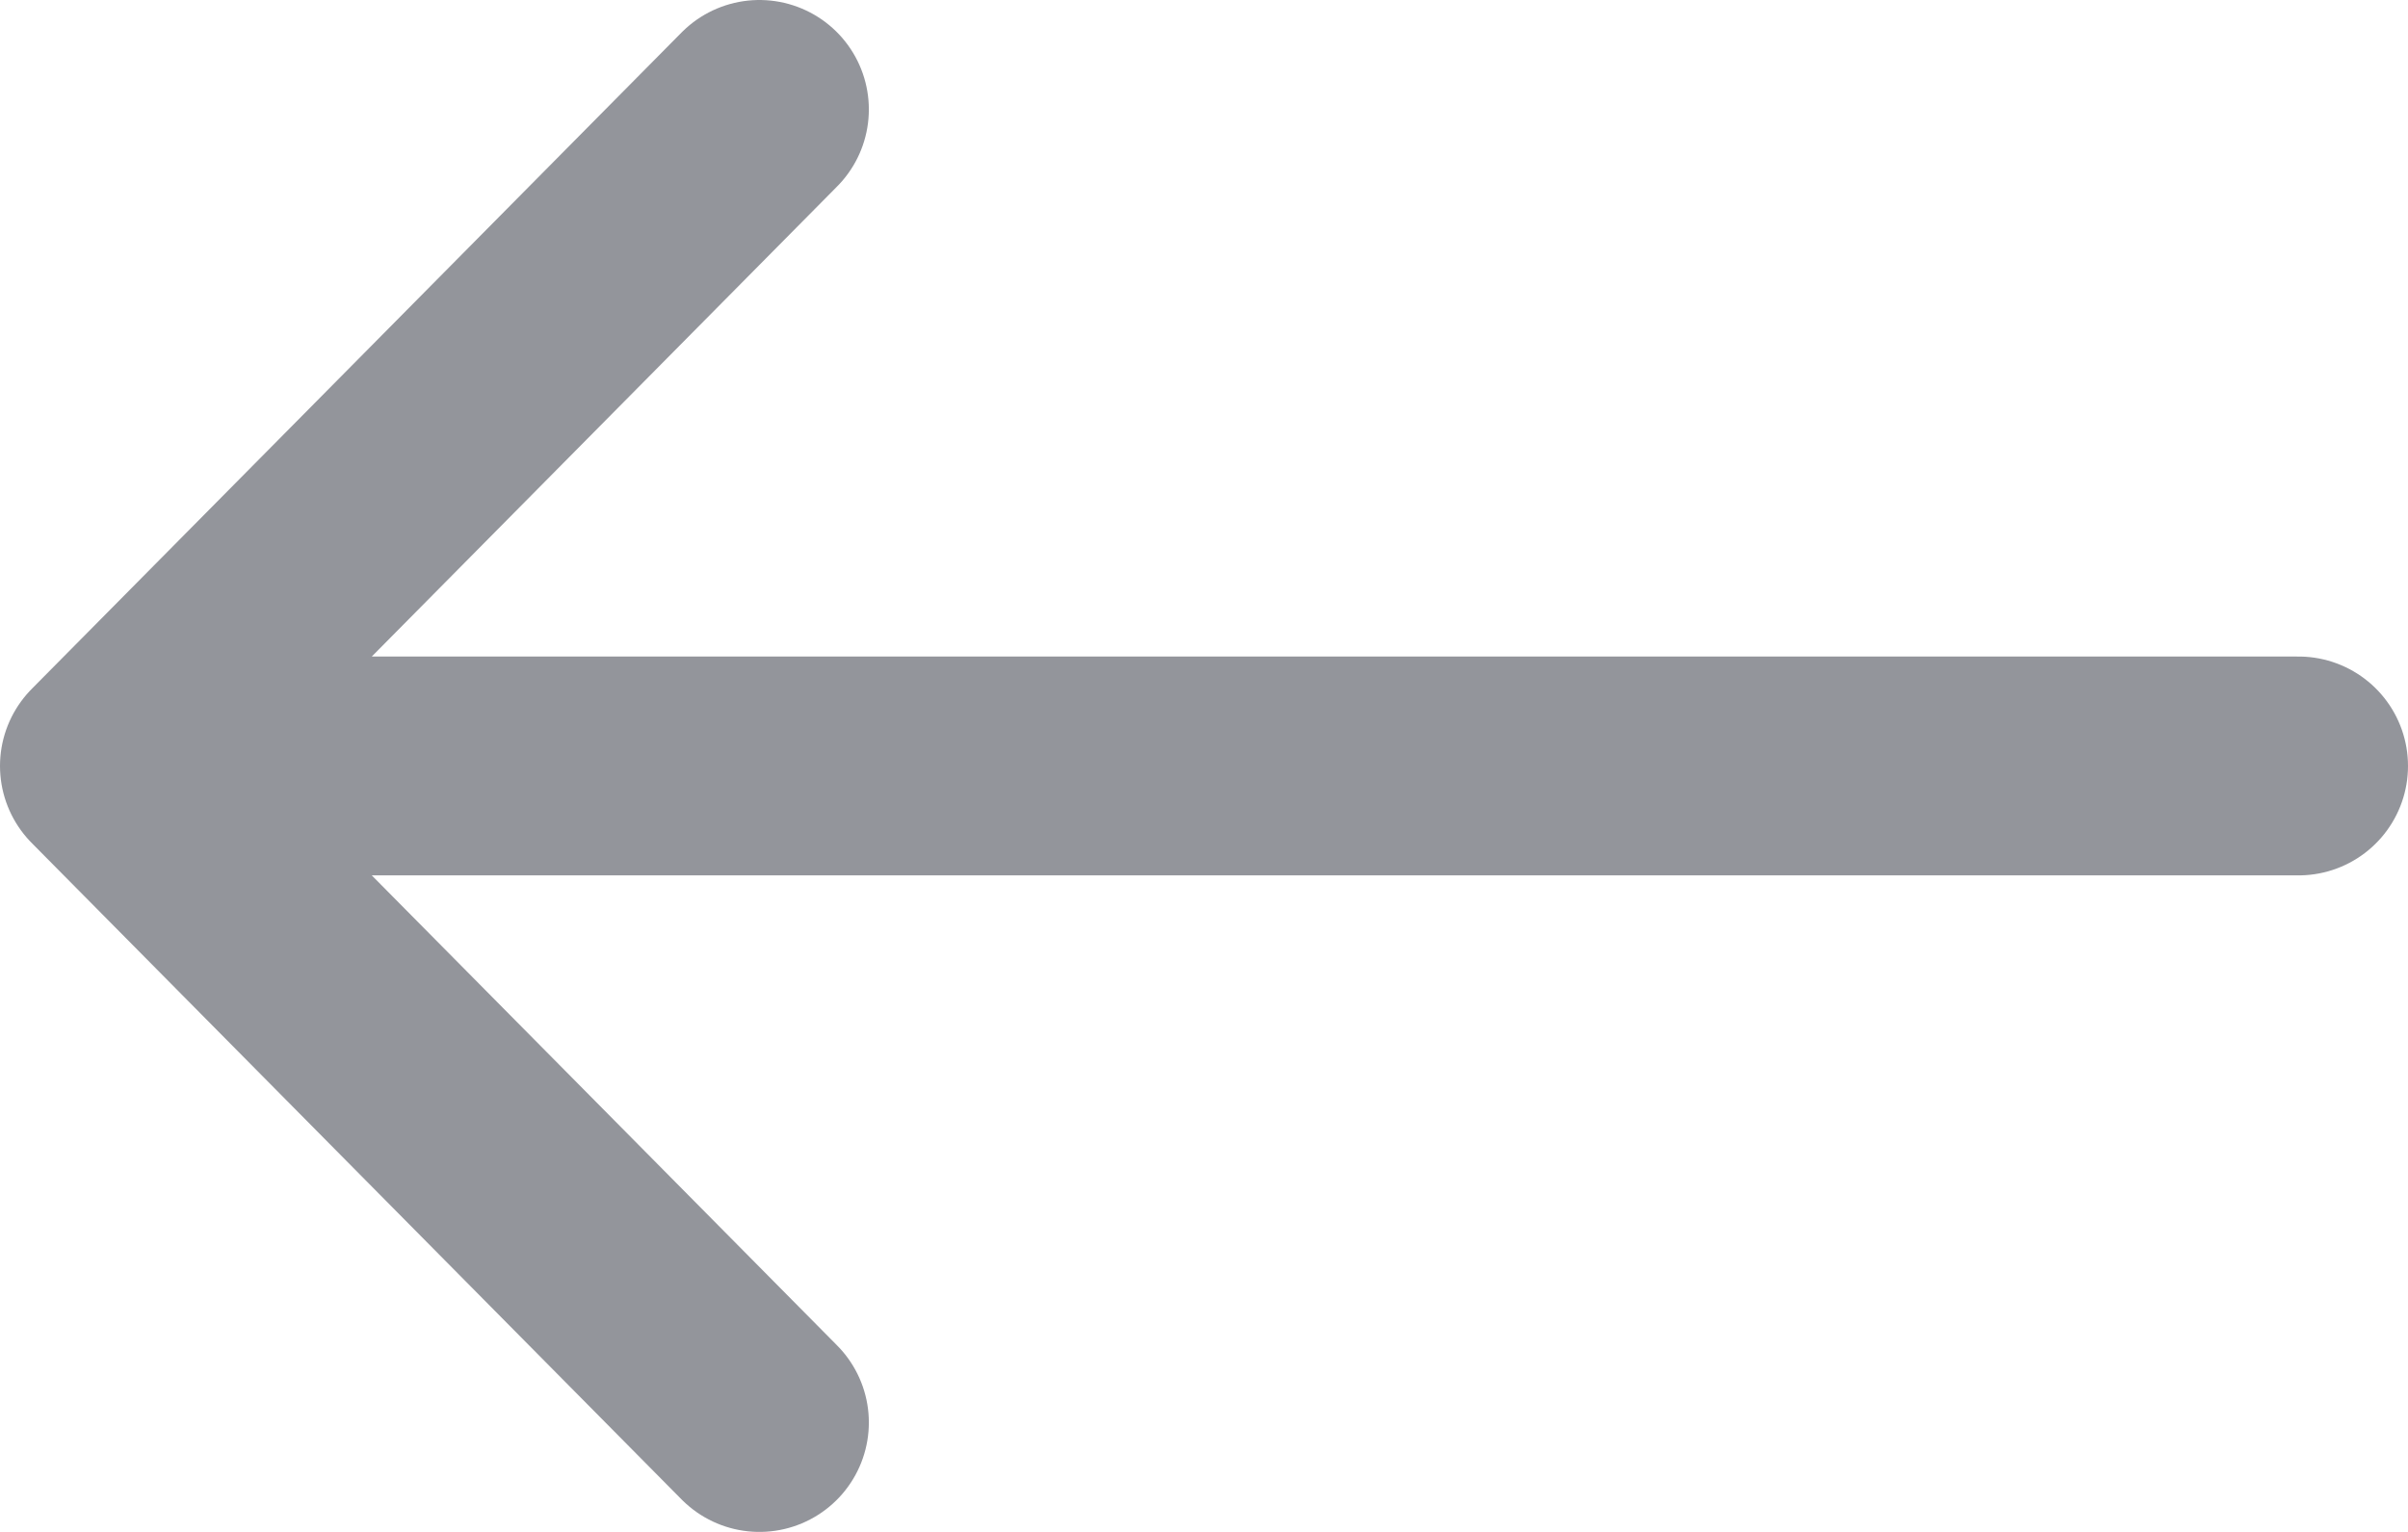
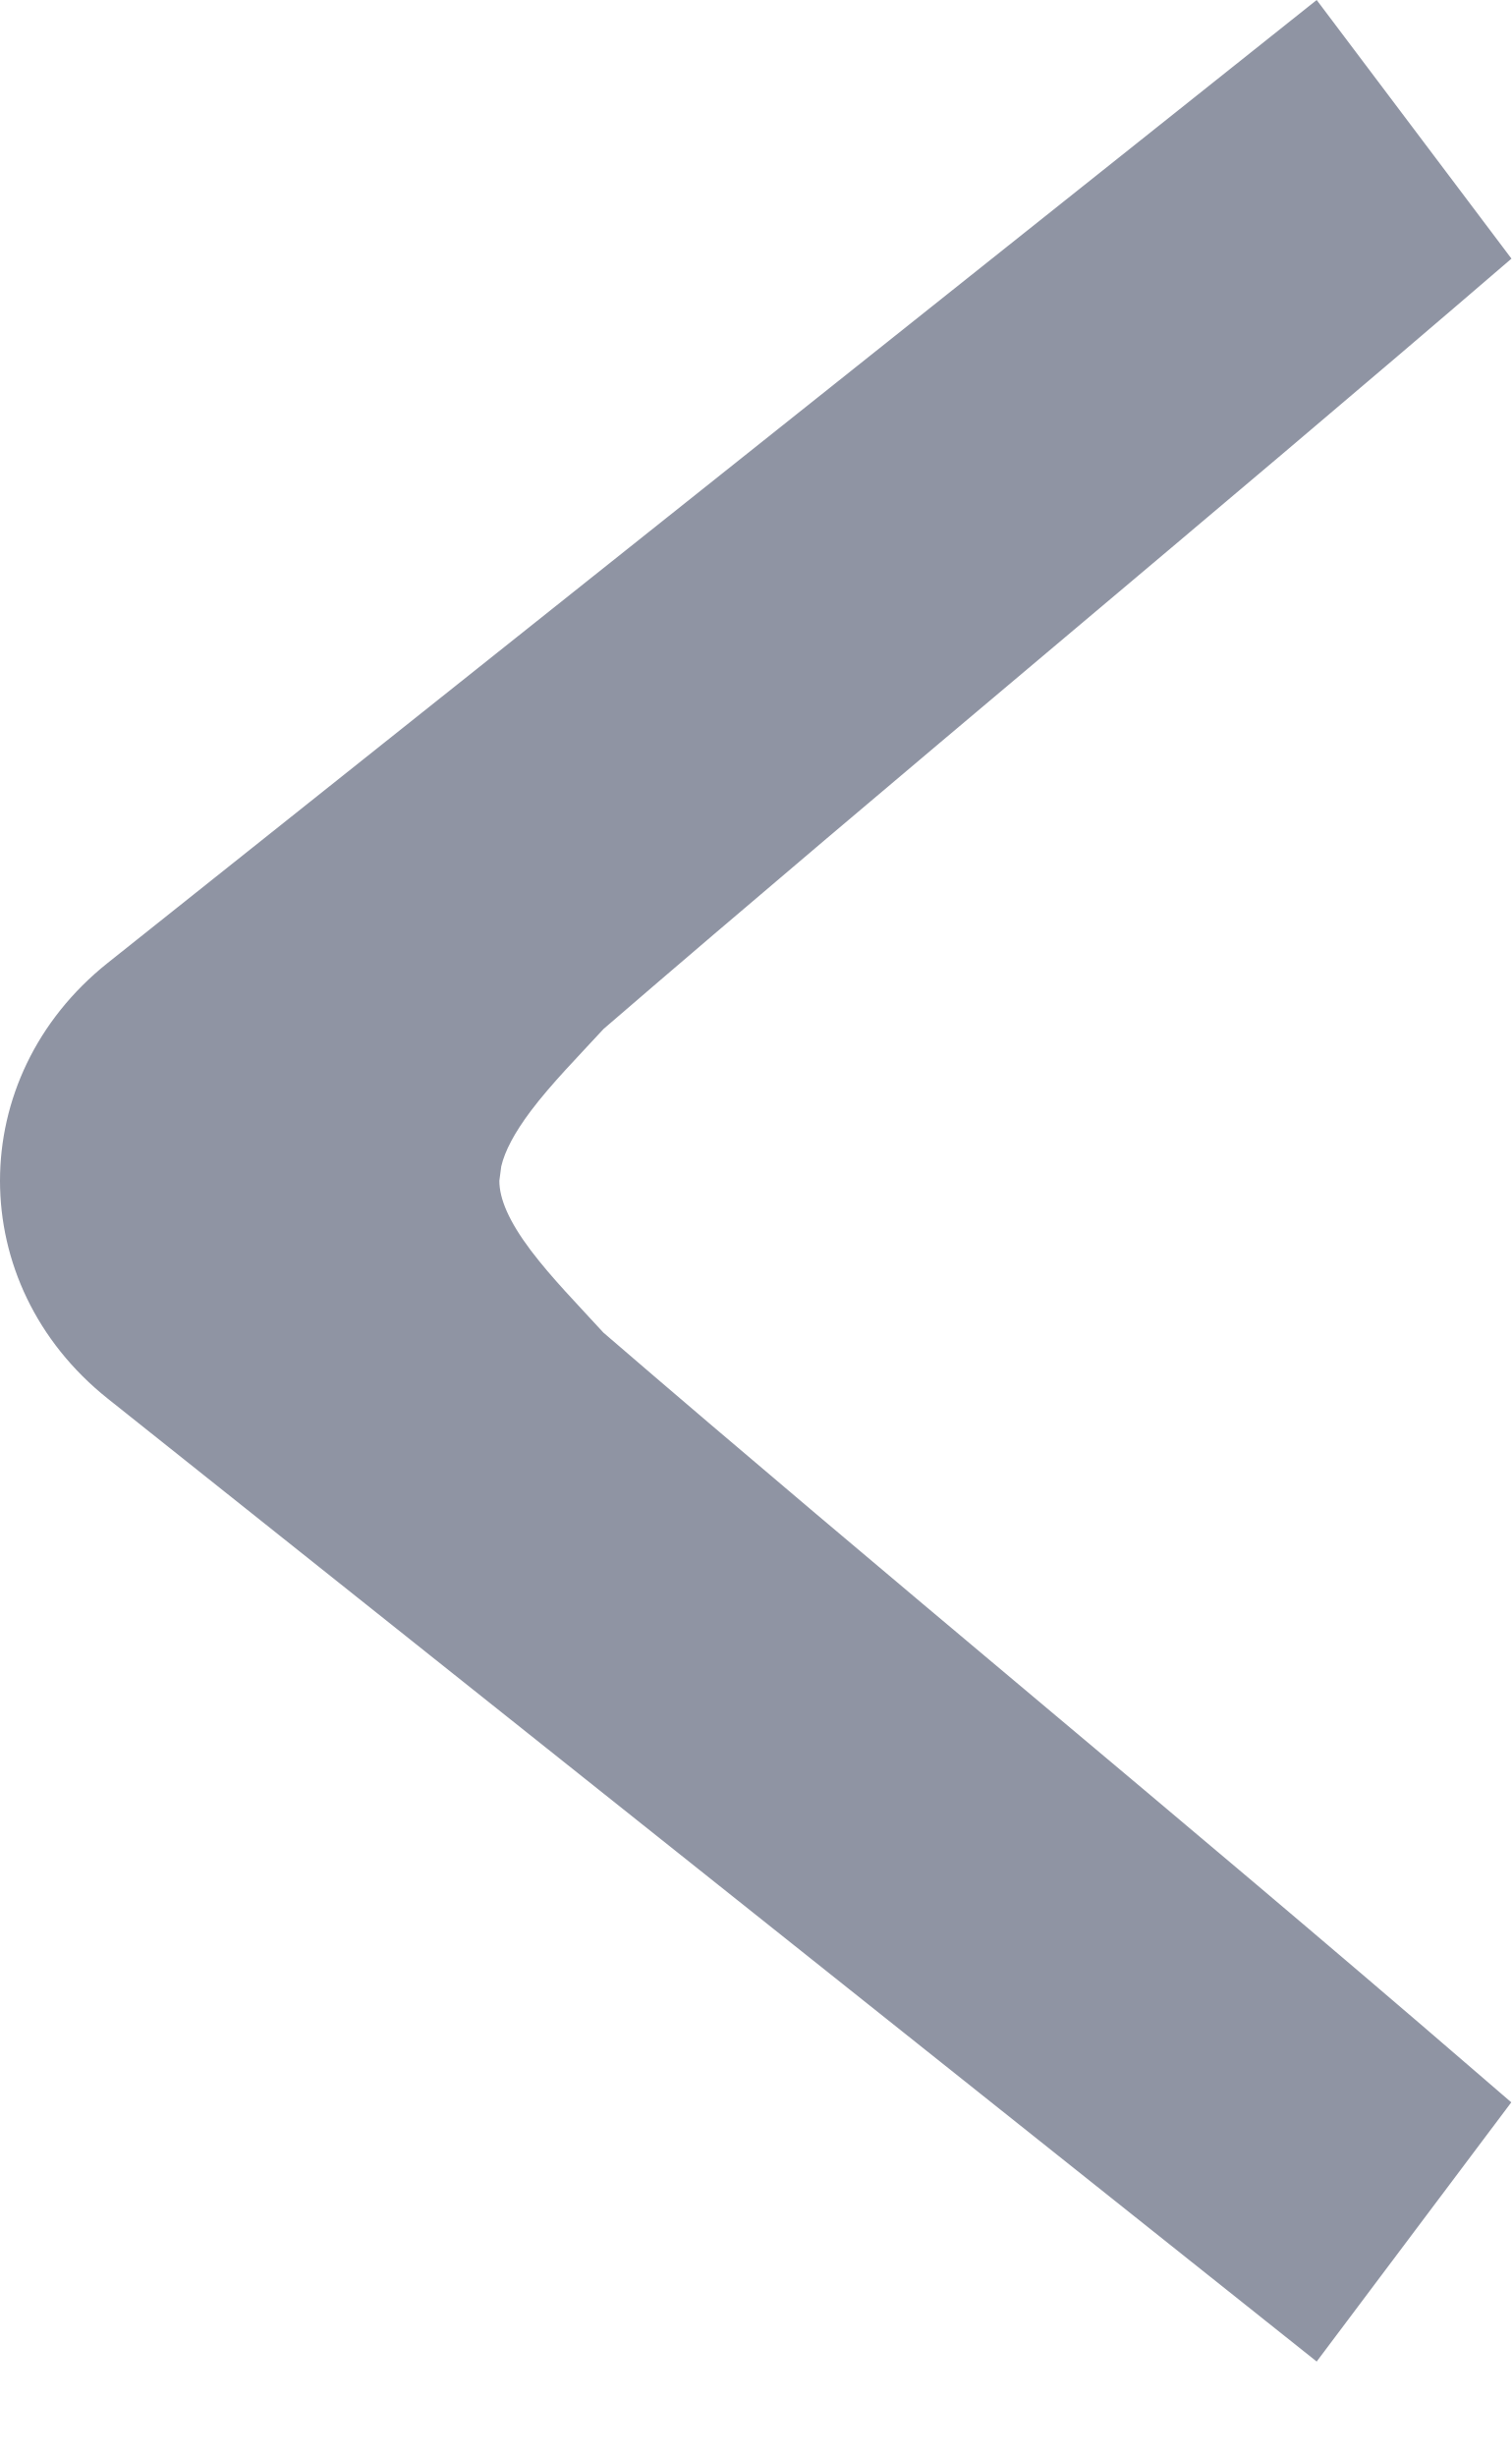
- <svg xmlns="http://www.w3.org/2000/svg" width="11" height="7" viewBox="0 0 11 7" fill="none">
-   <path d="M10.5 3.5L0.5 3.5M3.469 0.5L0.5 3.5L3.469 6.5" stroke="#93959B" stroke-linecap="round" stroke-linejoin="round" />
+ <svg xmlns="http://www.w3.org/2000/svg" width="8" height="13" viewBox="0 0 8 13" fill="none">
+   <path d="M7.999 11.128L7.818 10.972C7.026 10.288 6.237 9.626 5.463 8.976C4.69 8.327 3.932 7.69 3.194 7.054C3.055 6.902 2.921 6.766 2.809 6.618C2.694 6.465 2.643 6.346 2.643 6.25L2.653 6.174C2.672 6.092 2.723 5.996 2.809 5.881C2.921 5.733 3.056 5.597 3.195 5.446C4.743 4.111 6.394 2.751 8 1.369L6.969 0L0.57 5.097C-0.19 5.703 -0.19 6.797 0.57 7.403L6.969 12.5L7.999 11.128Z" fill="#8F94A3" />
</svg>
